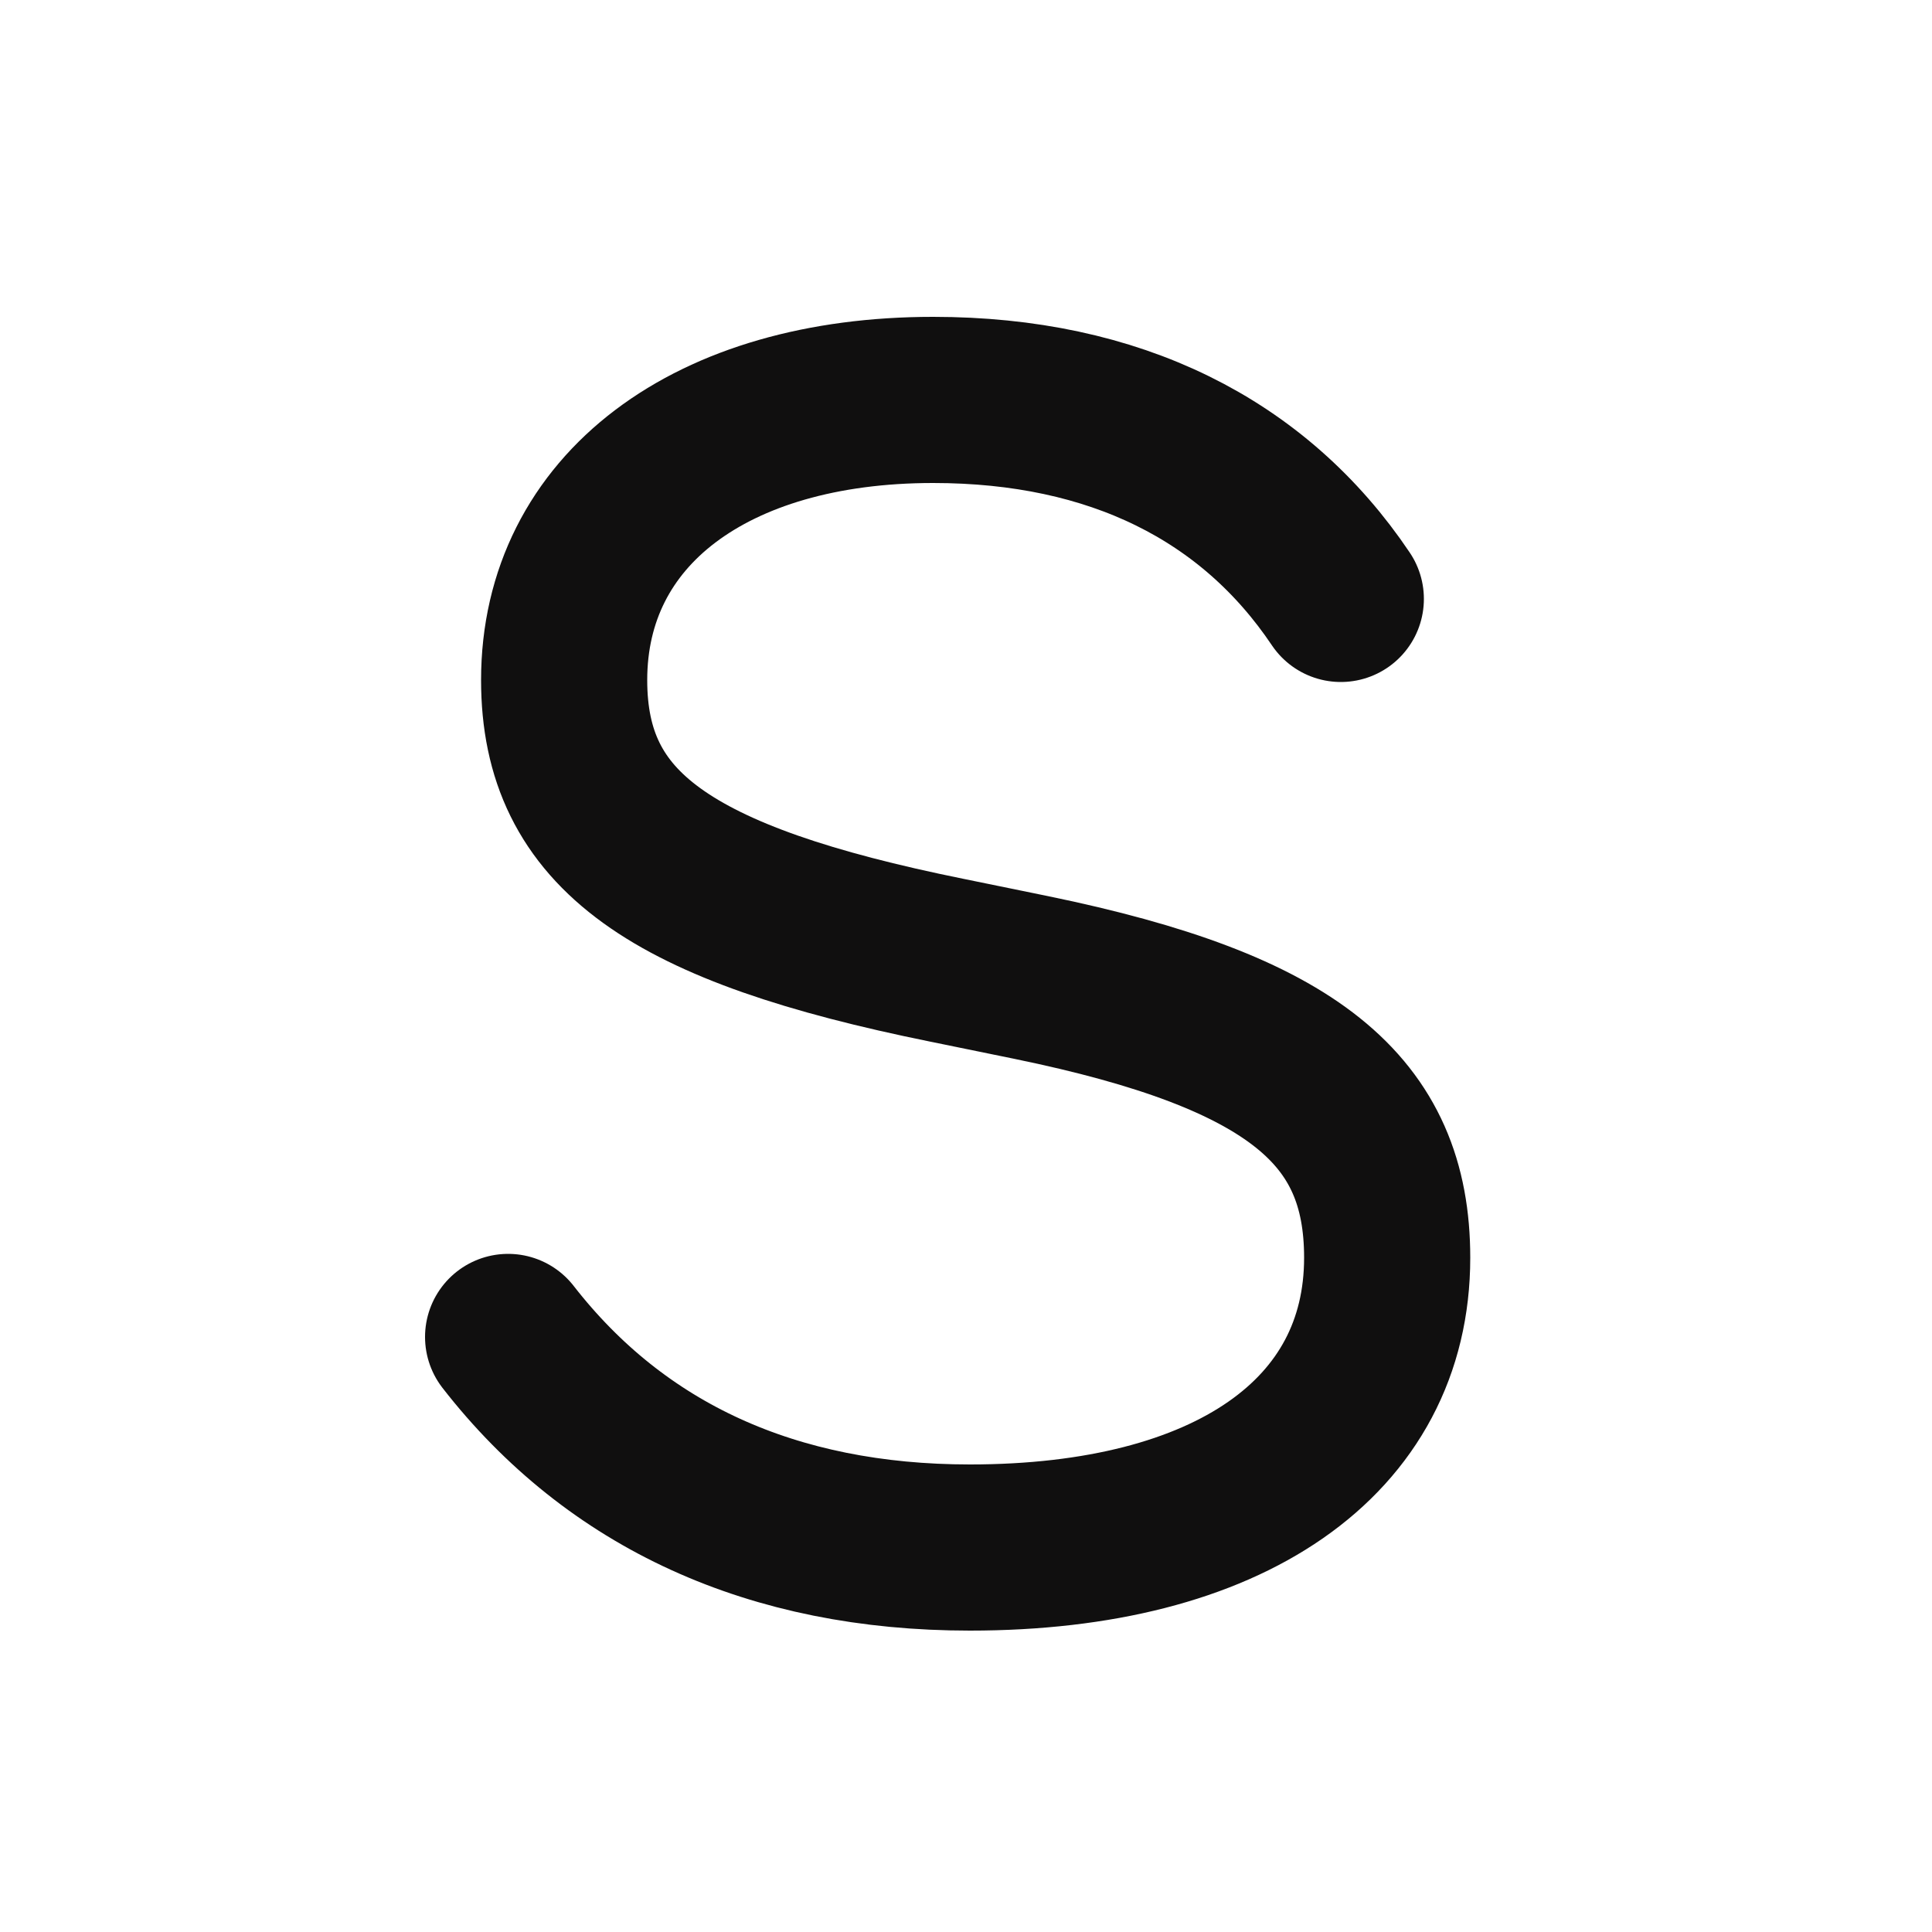
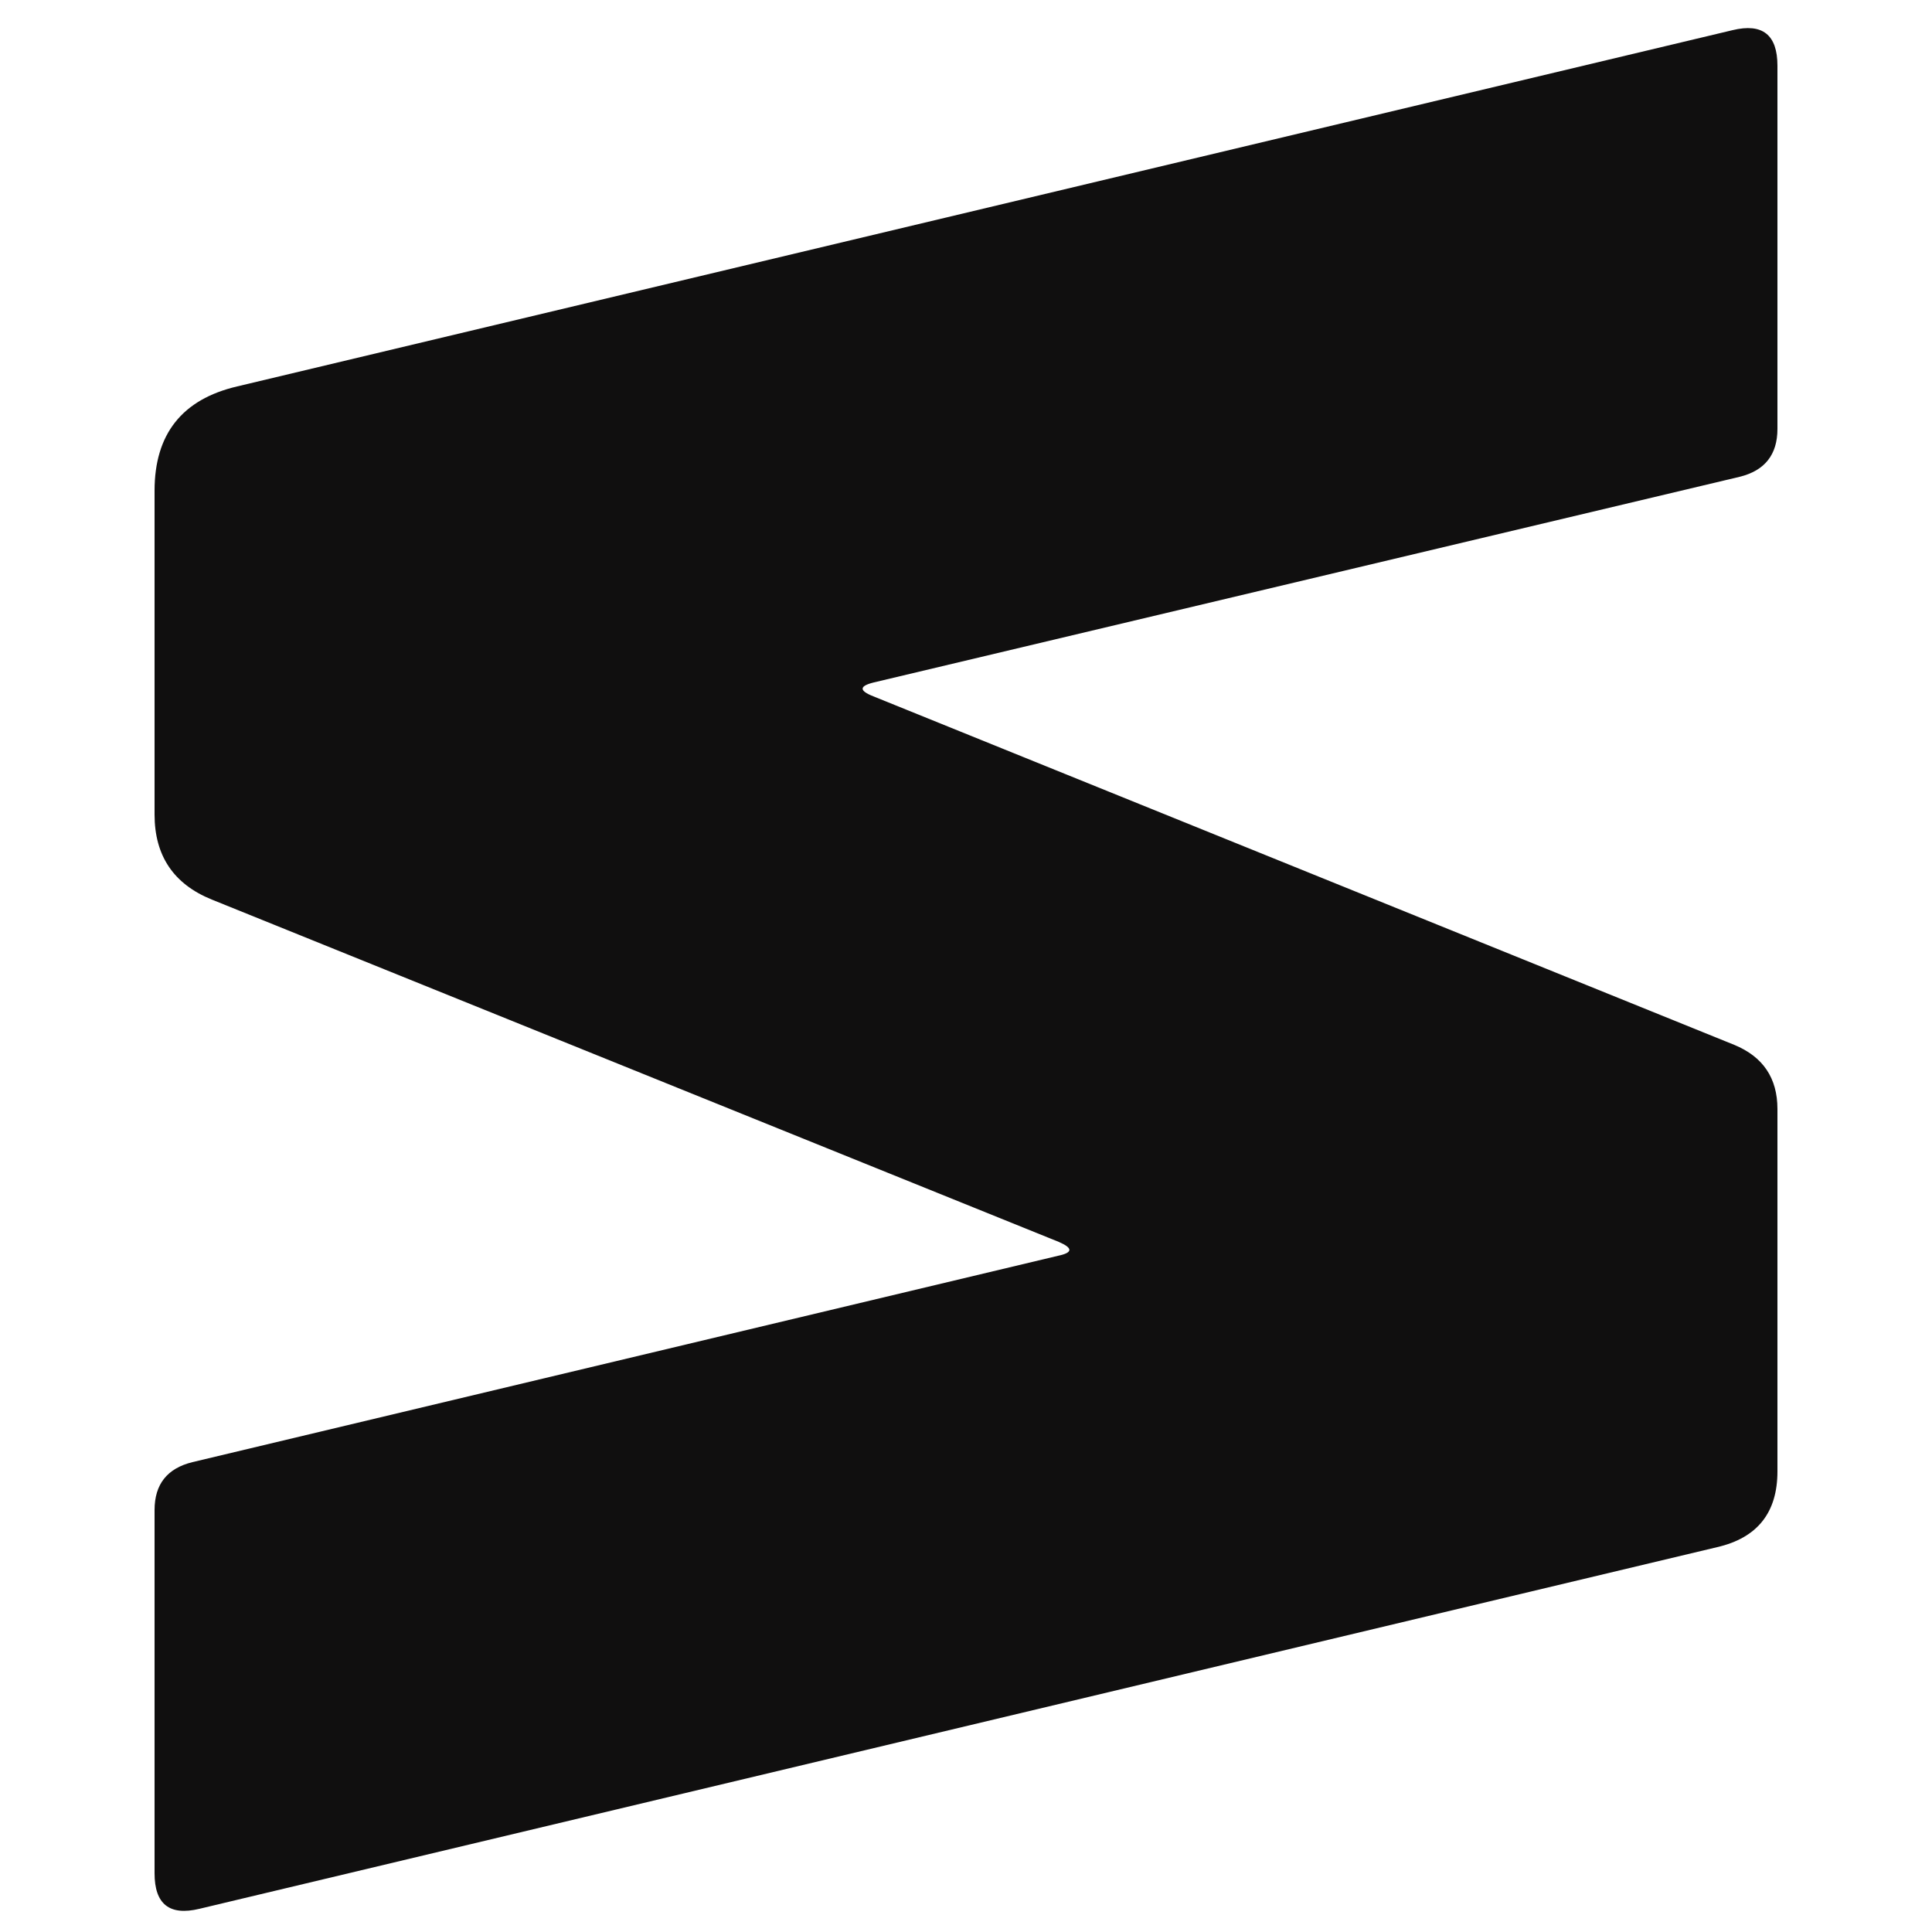
<svg xmlns="http://www.w3.org/2000/svg" width="100" height="100" viewBox="-50 -50 100 100">
-   <path d="M706 322c-45-67-117-103-211-103-115 0-191 57-191 145 0 78 55 116 198 145l44 9c136 28 184 69 184 145 0 93-82 150-216 150-102 0-183-37-239-109" transform="scale(0.1) translate(-512 -512)" fill="none" stroke="#100f0f" stroke-width="86" stroke-linecap="round" stroke-linejoin="round" />
+   <path d="M0.0 61.0Q0.0 50.0 10.7 47.5L204.2 1.4Q210.0 0.0 210.0 6.0L210.0 53.0Q210.0 58.0 205.1 59.2L93.1 85.8Q90.2 86.5 93.0 87.6L204.4 132.7Q210.0 135.0 210.0 141.0L210.0 187.9Q210.0 195.9 202.2 197.7L5.8 244.5Q0.0 245.9 0.0 239.9L0.0 192.9Q0.0 187.9 4.9 186.7L116.9 160.0Q119.8 159.4 117.0 158.2L7.4 113.9Q0.0 110.9 0.0 102.9Z" transform="translate(-42 -49) scale(0.4)" fill="#100f0f" />
</svg>
